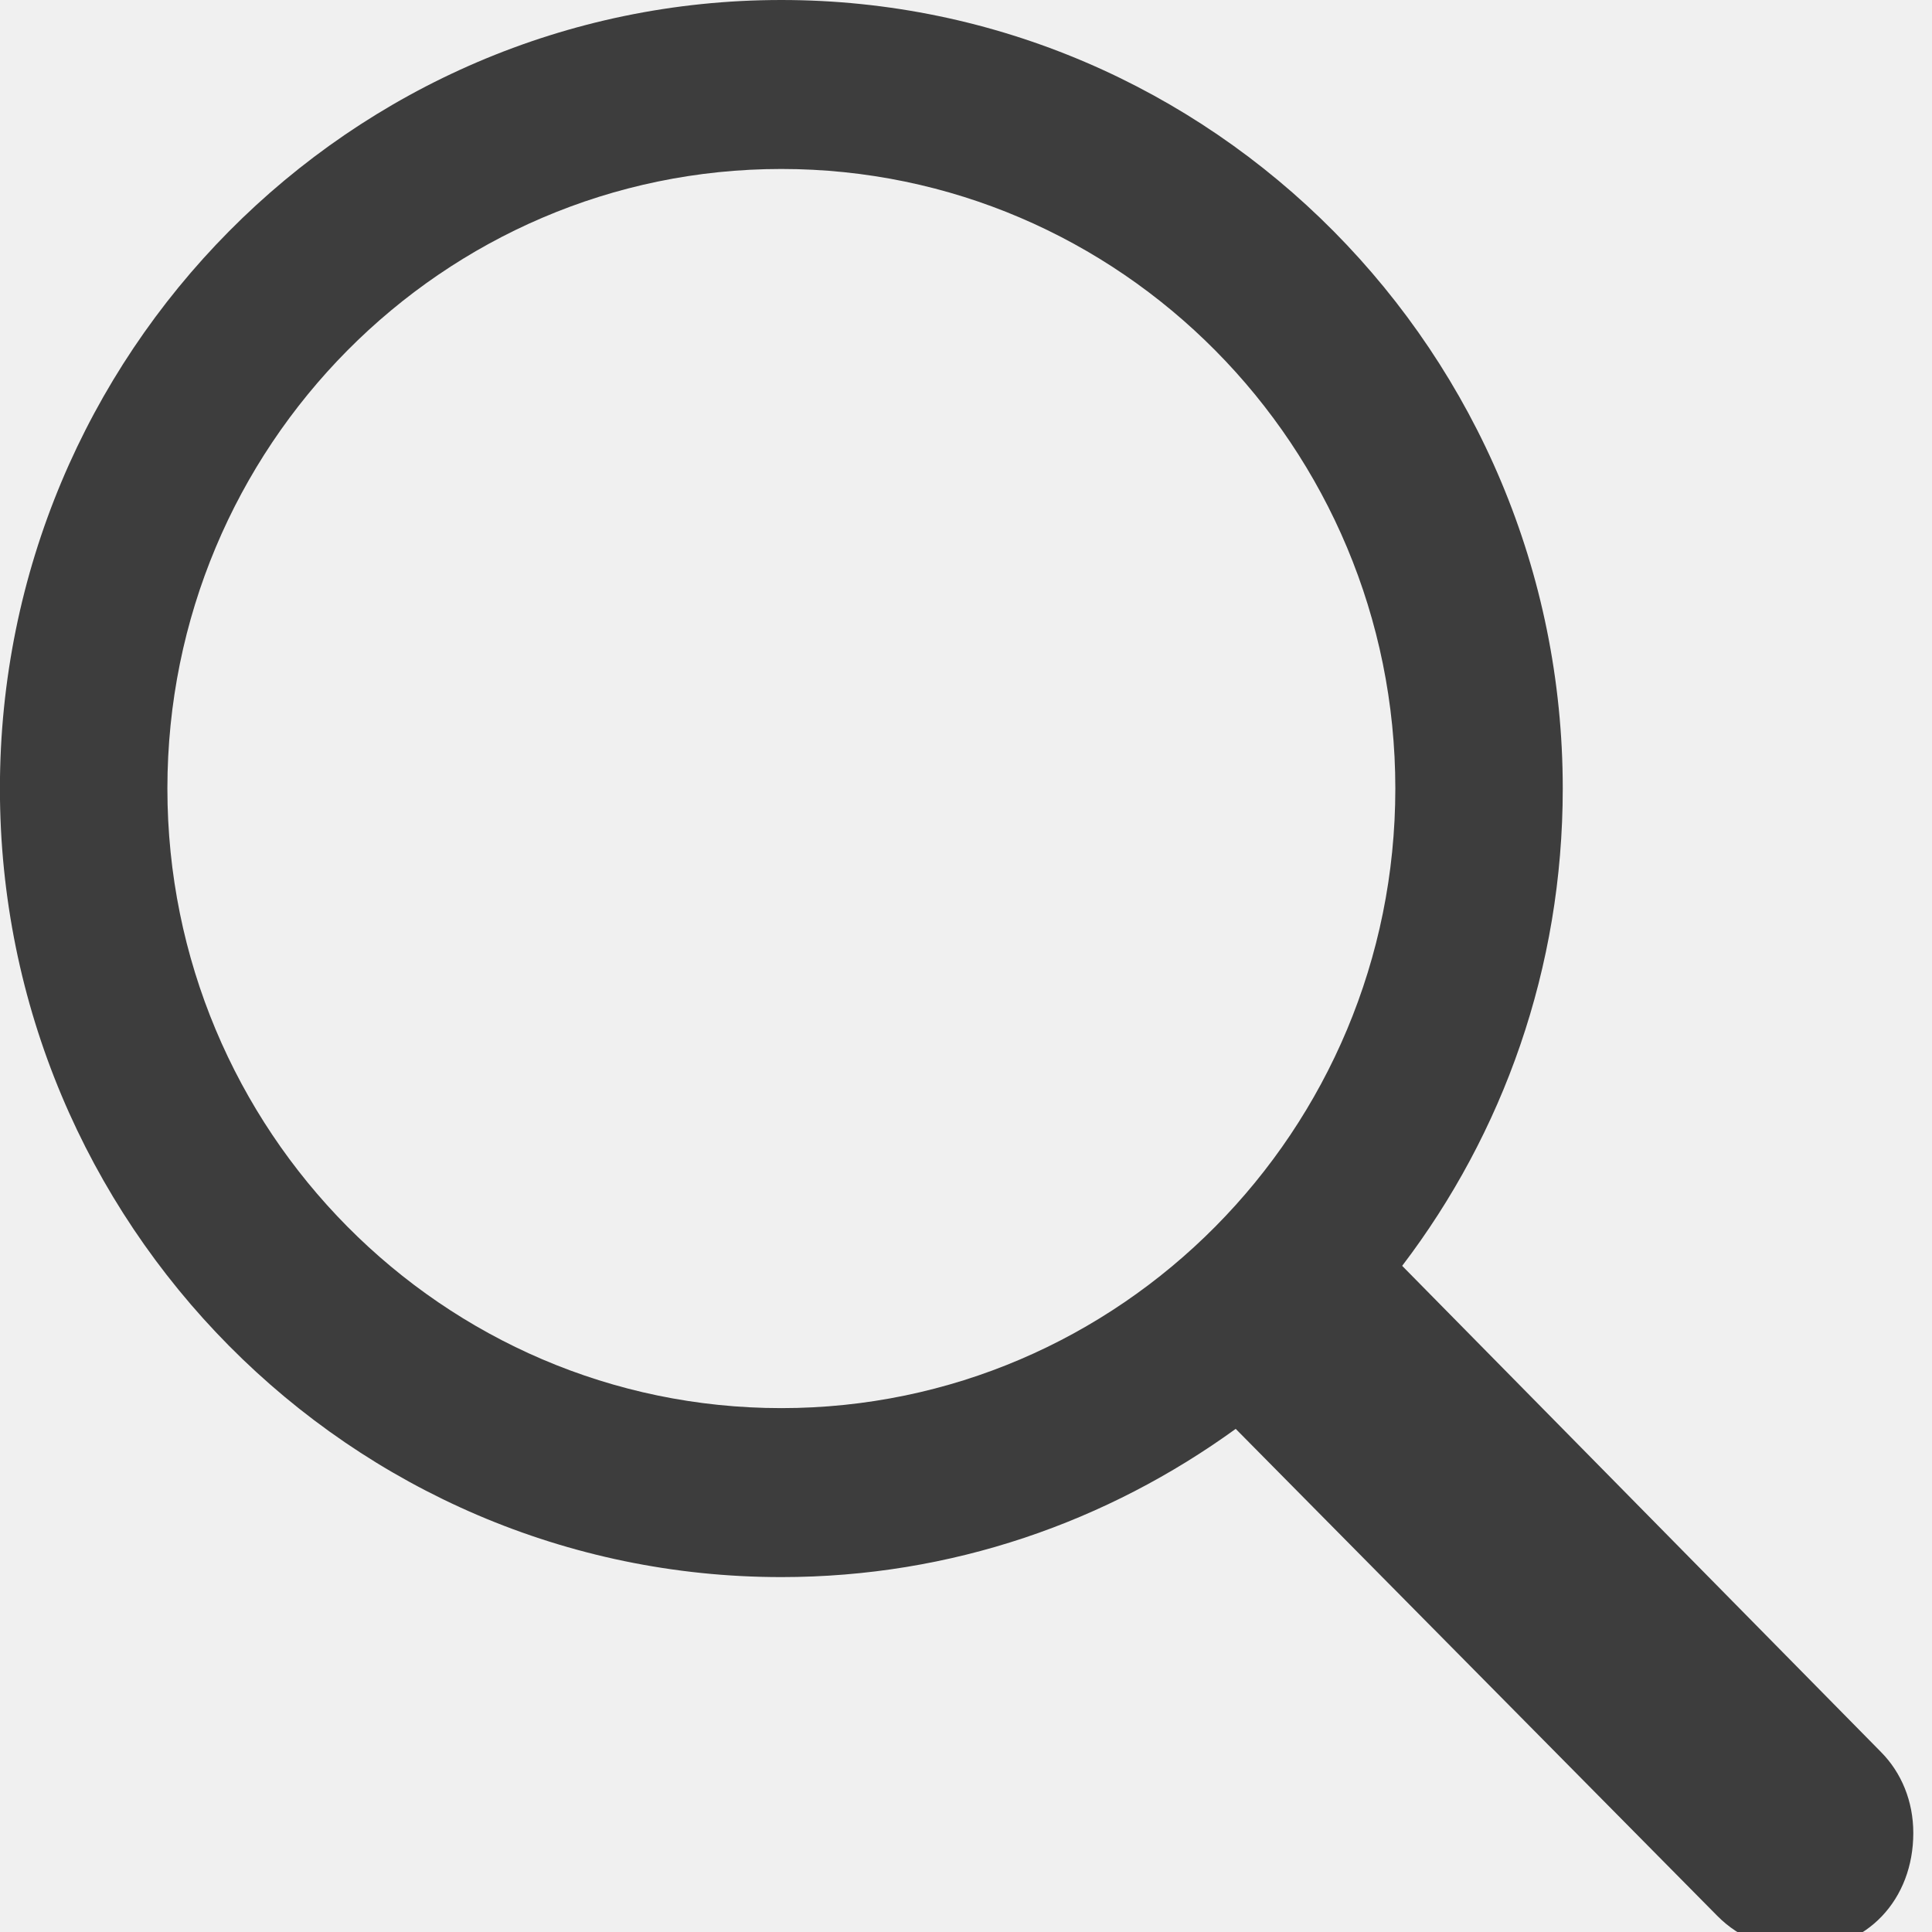
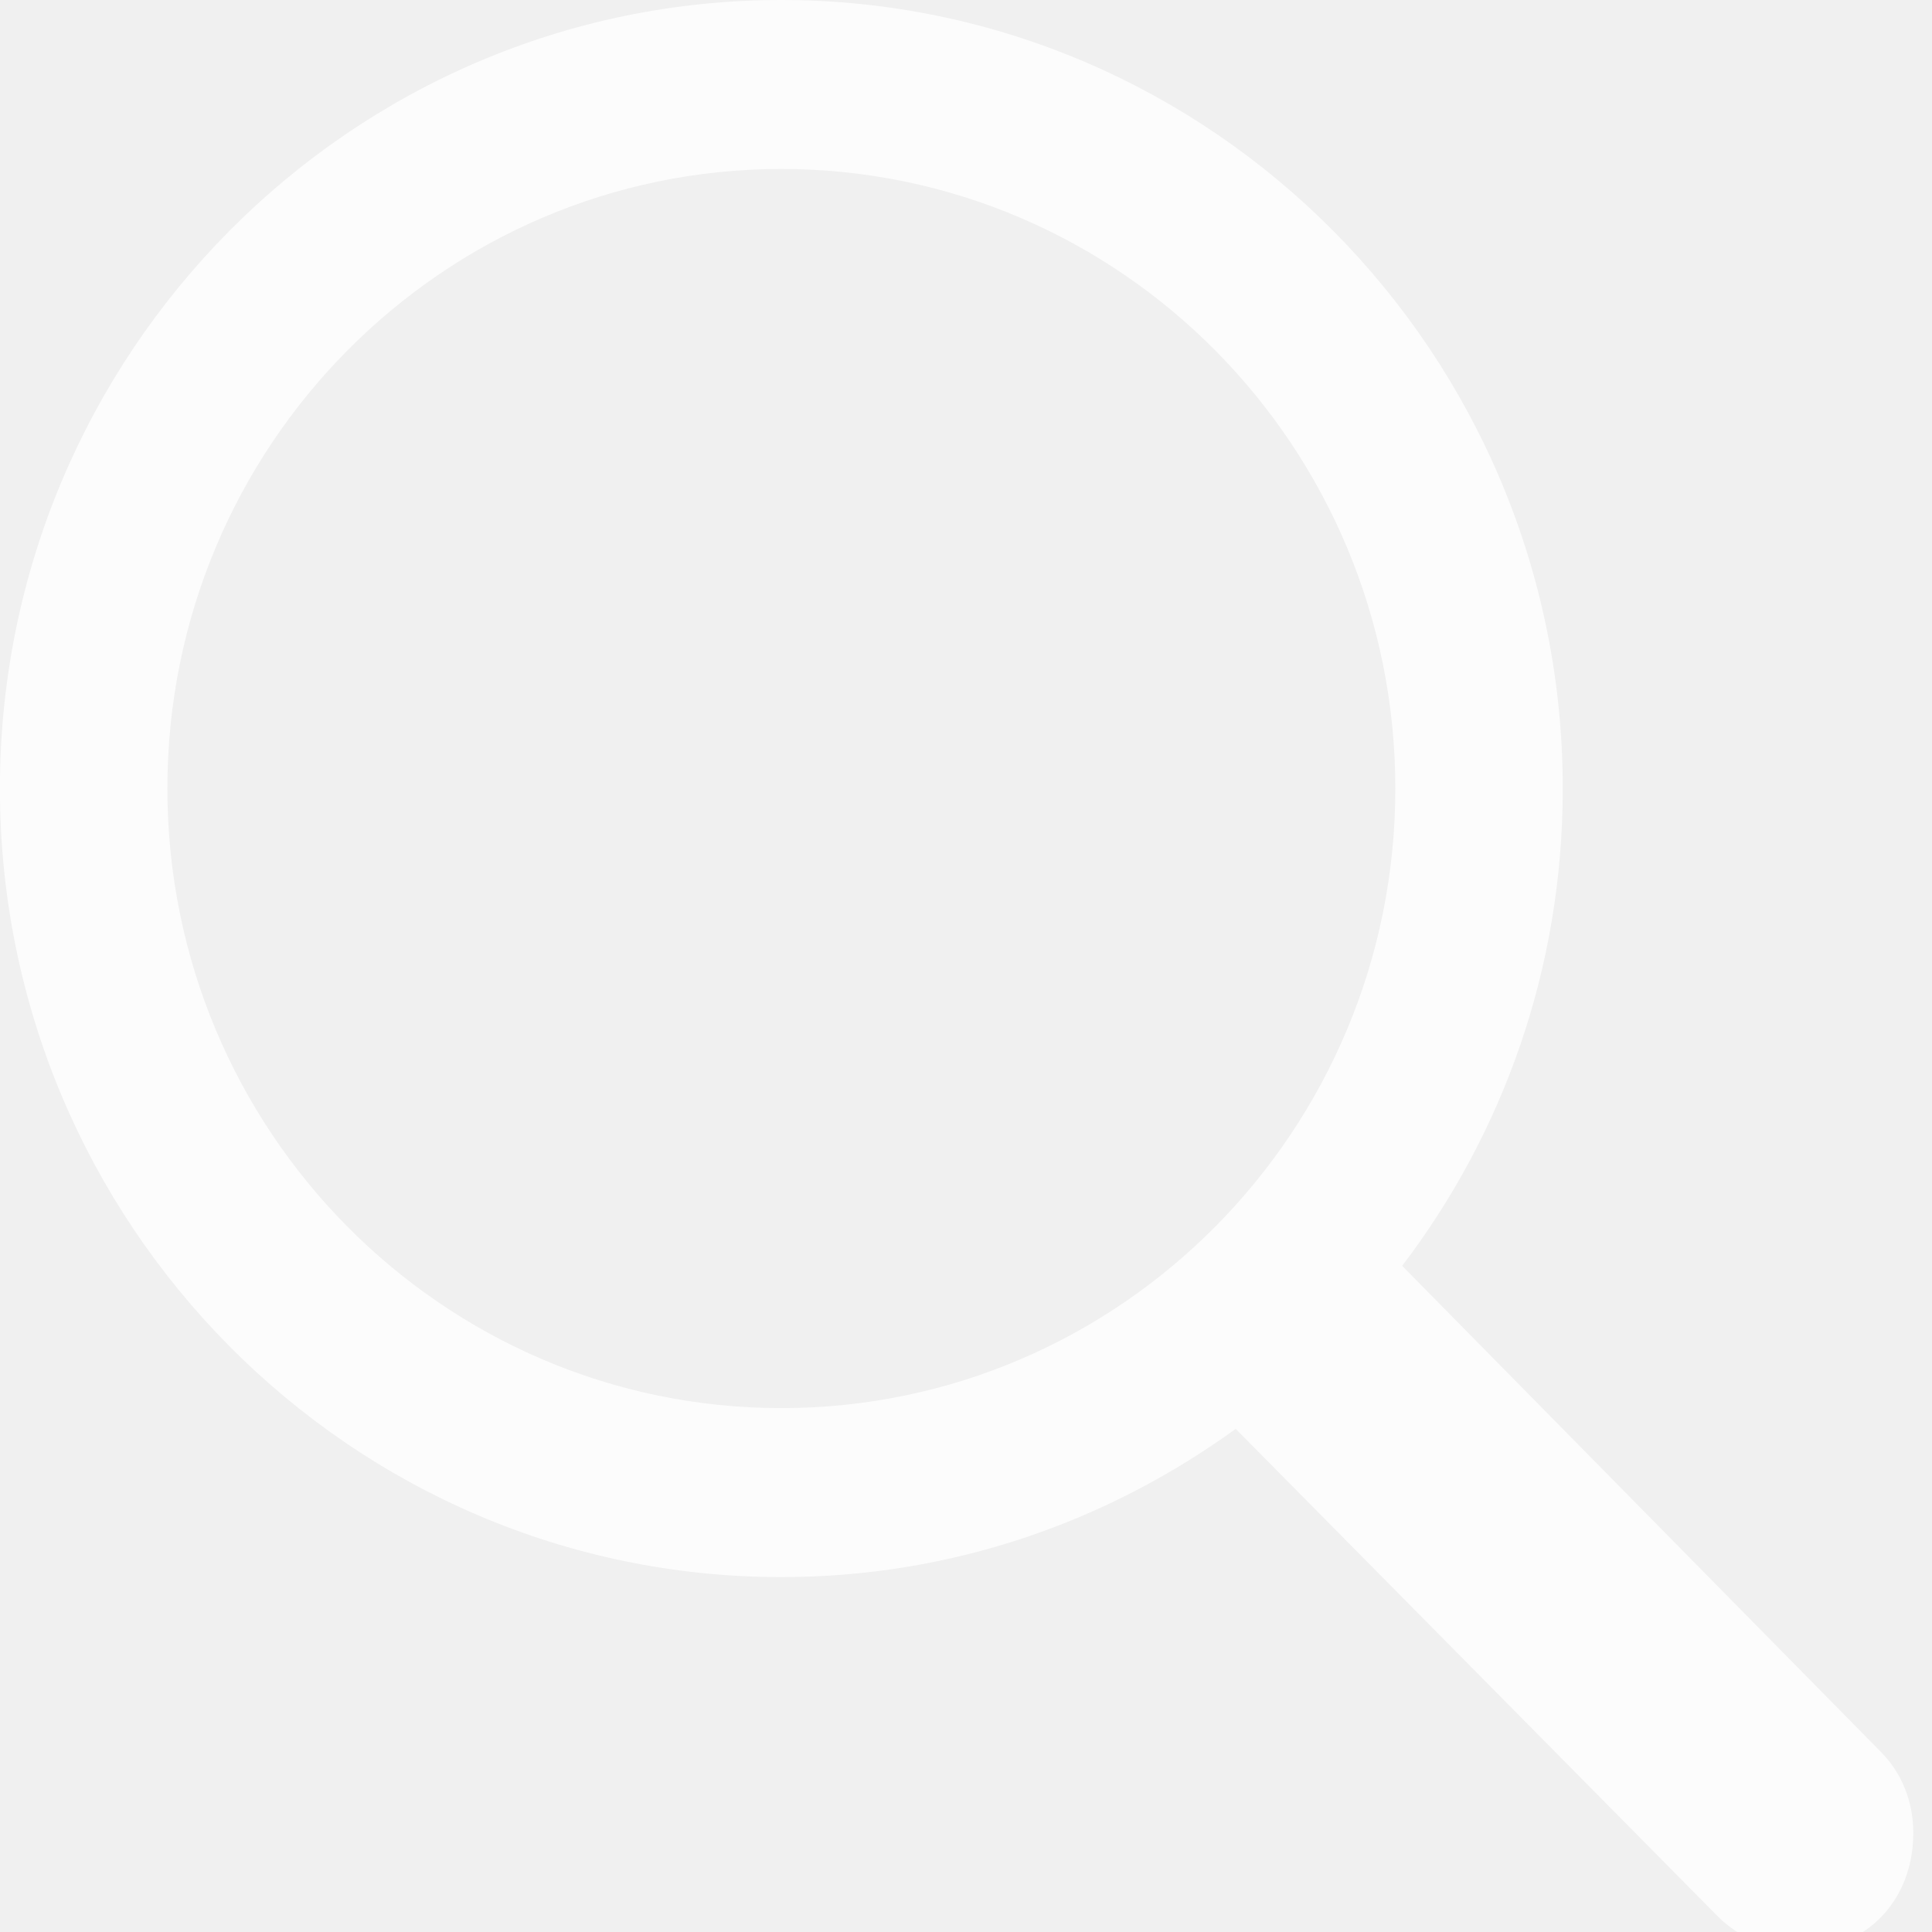
<svg xmlns="http://www.w3.org/2000/svg" width="50" height="50" viewBox="0 0 50 50" fill="none">
-   <g clip-path="url(#clip0_2225_2534)">
-     <path d="M-0.002 20.407C-0.002 31.66 9.071 40.815 20.221 40.815C24.631 40.815 28.66 39.383 31.98 36.979L44.448 49.587C45.031 50.175 45.791 50.456 46.602 50.456C48.325 50.456 49.516 49.152 49.516 47.438C49.516 46.62 49.212 45.879 48.68 45.342L36.288 32.76C38.898 29.333 40.444 25.062 40.444 20.407C40.444 9.155 31.371 0 20.221 0C9.071 0 -0.002 9.155 -0.002 20.407ZM4.332 20.407C4.332 11.559 11.453 4.373 20.221 4.373C28.989 4.373 36.111 11.559 36.111 20.407C36.111 29.256 28.989 36.442 20.221 36.442C11.453 36.442 4.332 29.256 4.332 20.407Z" fill="#1E1E1E" fill-opacity="0.85" />
-   </g>
-   <defs>
-     <clipPath id="clip0_2225_2534">
-       <rect width="50" height="50" fill="white" />
-     </clipPath>
-   </defs>
+   <path d="M-0.002 20.407C-0.002 31.66 9.071 40.815 20.221 40.815C24.631 40.815 28.66 39.383 31.98 36.979L44.448 49.587C45.031 50.175 45.791 50.456 46.602 50.456C48.325 50.456 49.516 49.152 49.516 47.438C49.516 46.62 49.212 45.879 48.68 45.342L36.288 32.76C38.898 29.333 40.444 25.062 40.444 20.407C40.444 9.155 31.371 0 20.221 0C9.071 0 -0.002 9.155 -0.002 20.407ZM4.332 20.407C4.332 11.559 11.453 4.373 20.221 4.373C28.989 4.373 36.111 11.559 36.111 20.407C36.111 29.256 28.989 36.442 20.221 36.442C11.453 36.442 4.332 29.256 4.332 20.407Z" fill="white" fill-opacity="0.8" />
</svg>
